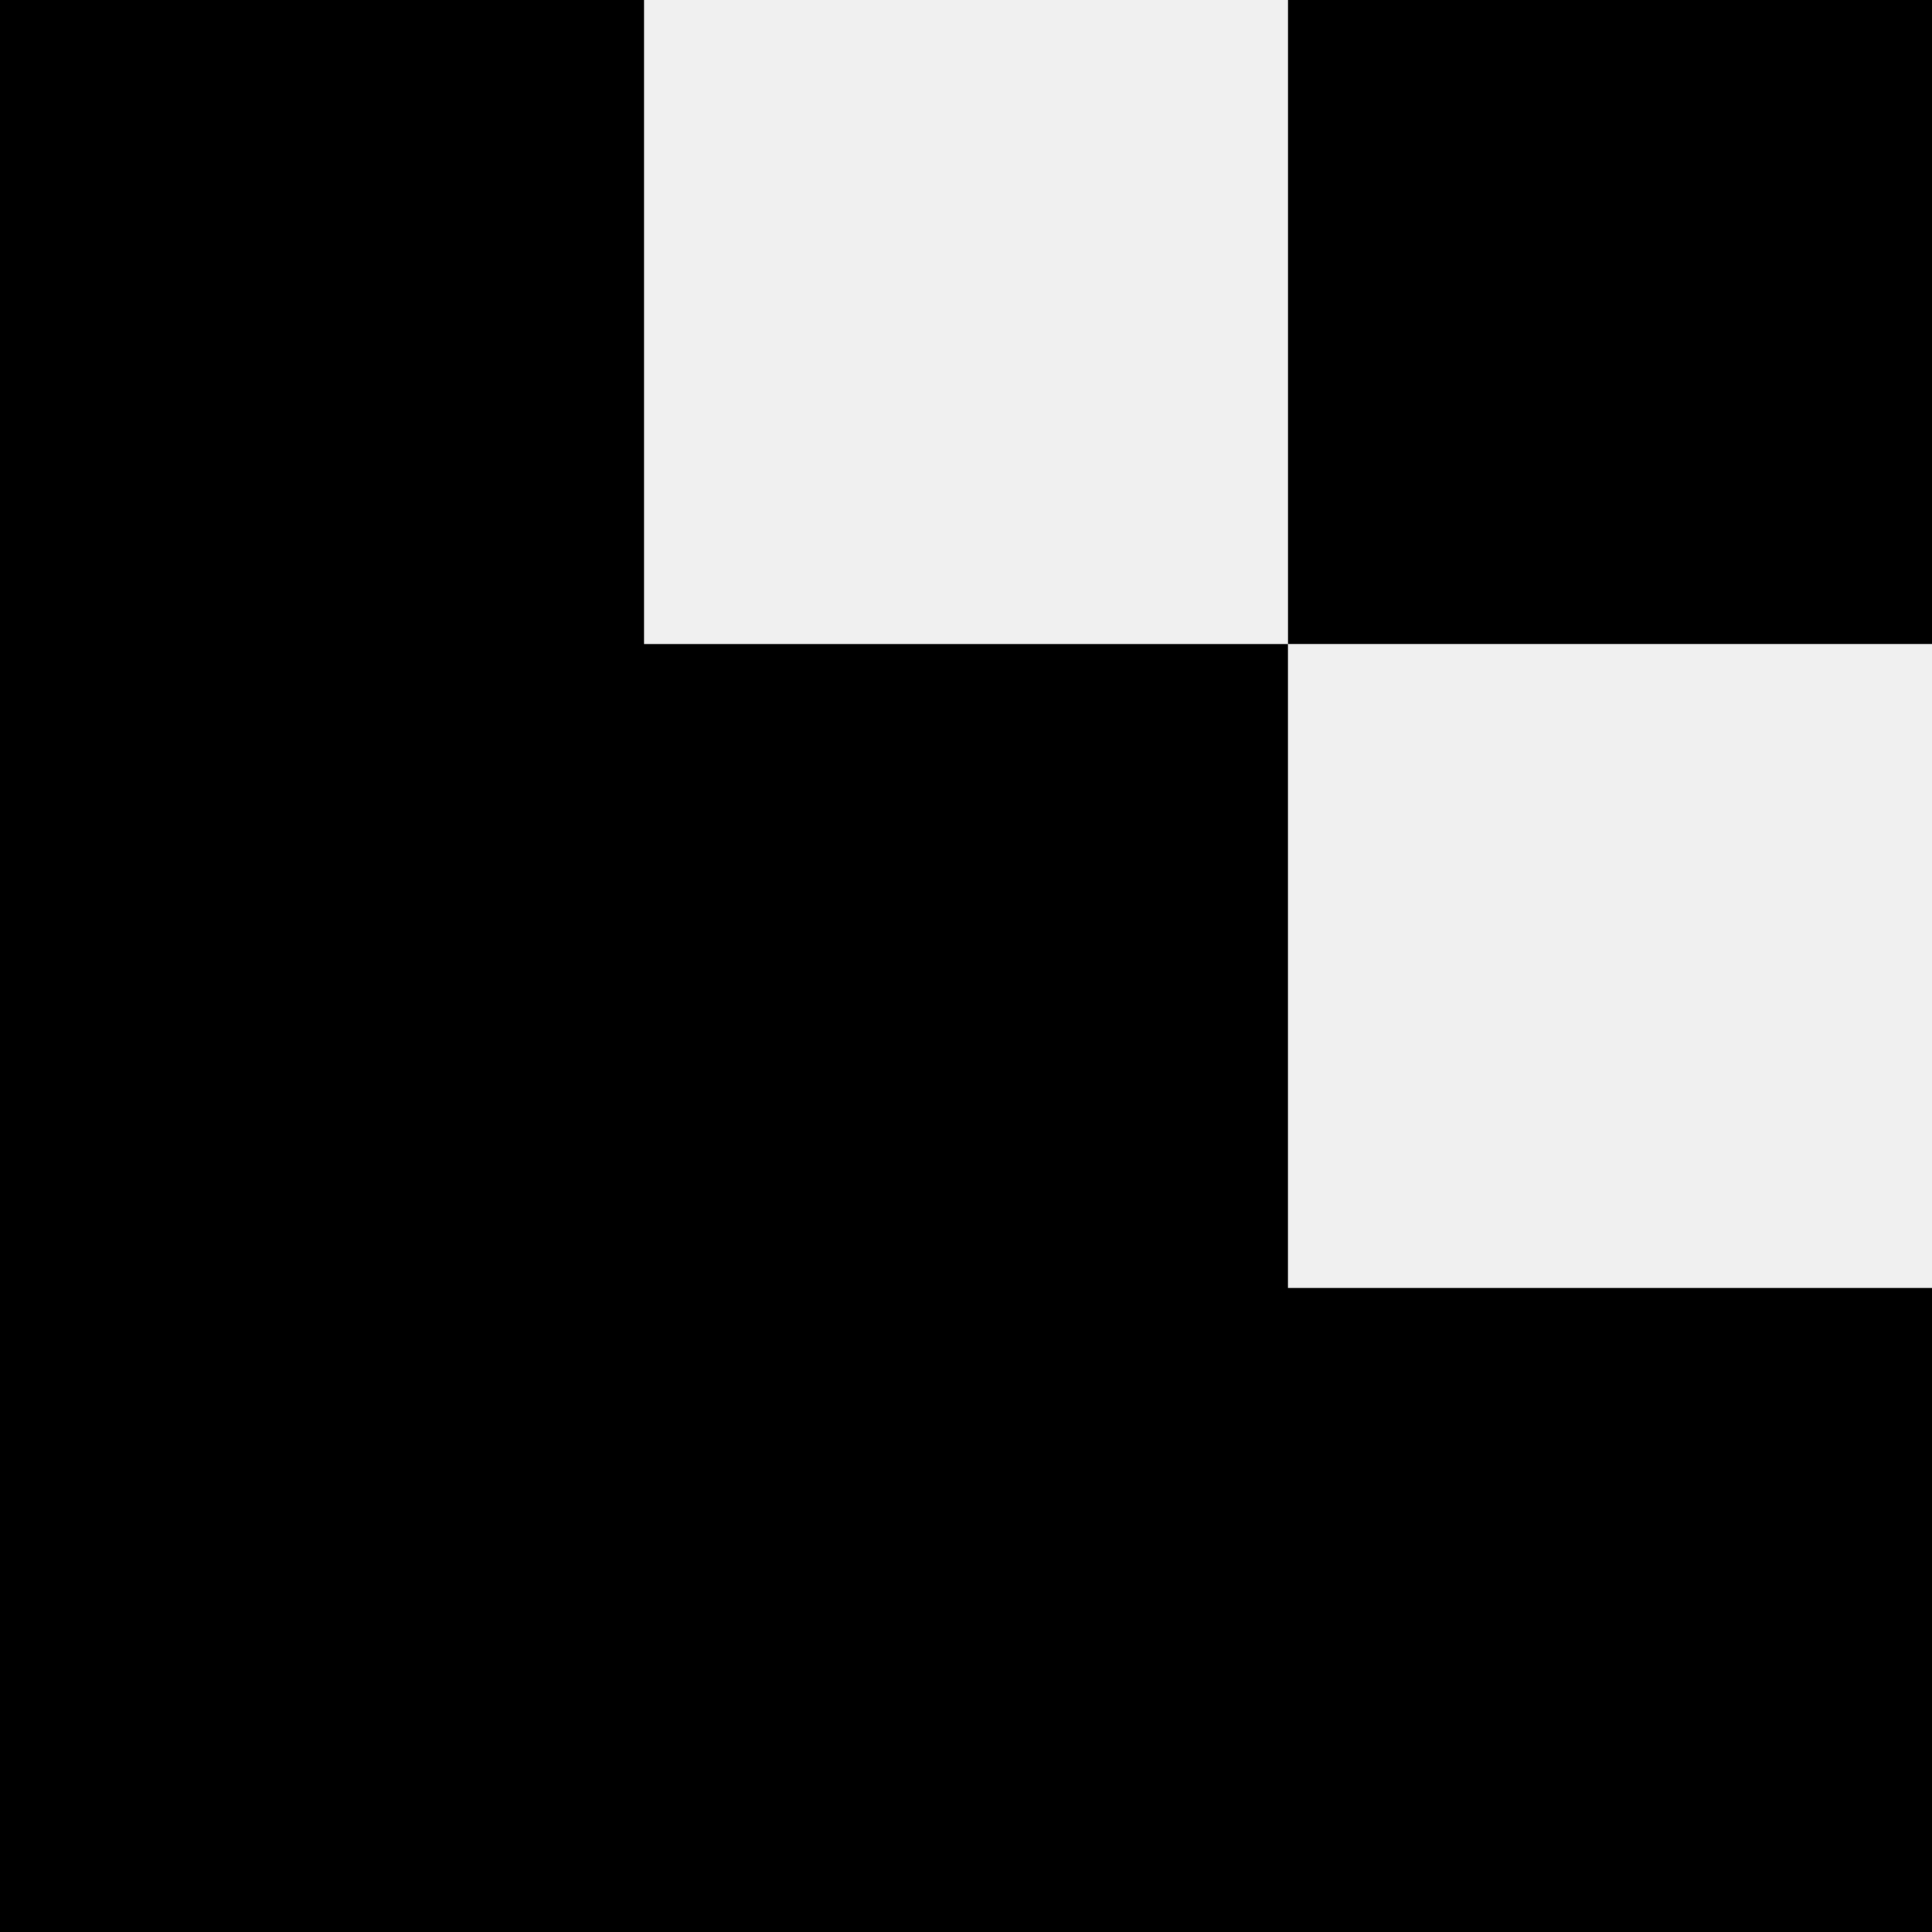
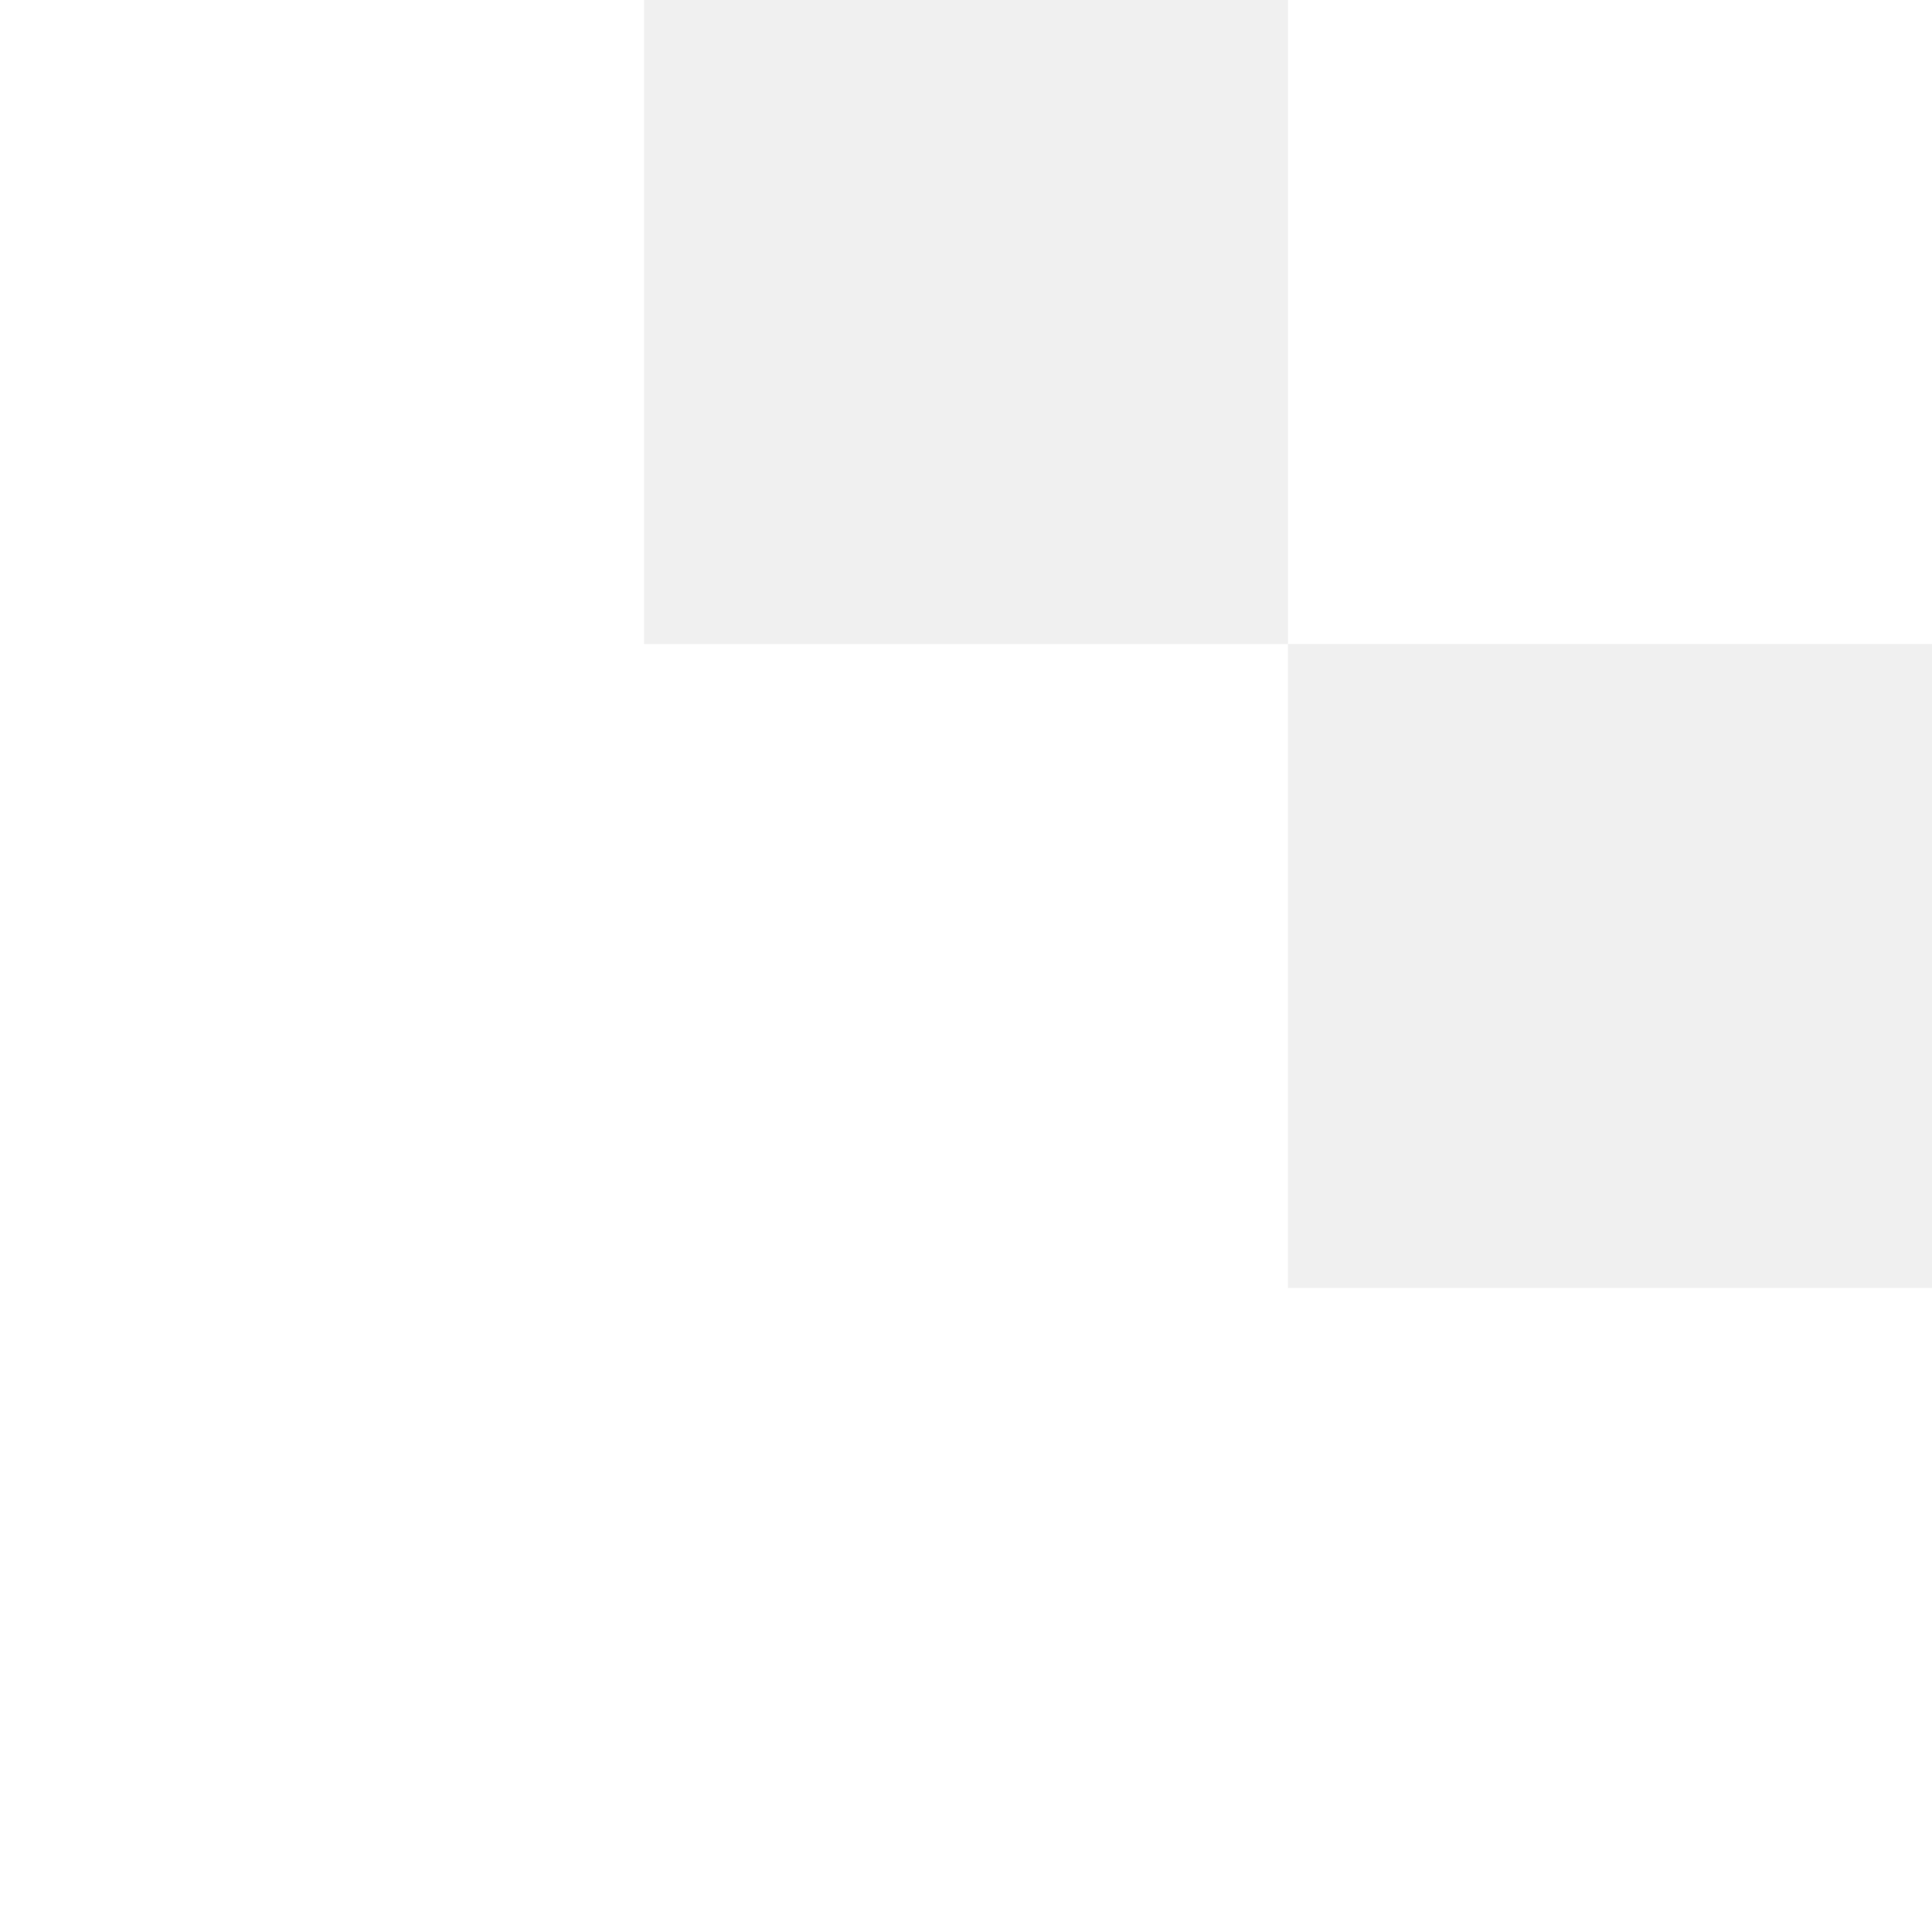
<svg xmlns="http://www.w3.org/2000/svg" width="48" height="48" viewBox="0 0 12.7 12.7" version="1.1" id="svg8">
  <defs id="defs2" />
  <g id="layer1" transform="translate(0,-284.3)">
-     <path style="stroke-width:0.585;fill:#000000" d="M 0 0 L 0 16 L 0 32 L 0 48 L 16 48 L 32 48 L 48 48 L 48 32 L 32 32 L 32 16 L 16 16 L 16 0 L 0 0 z " id="rect3715-7" transform="matrix(0.2645833,0,0,0.2645833,0,284.3)" />
-     <rect id="rect3715-7-1" width="4.233" height="4.233" x="8.467" y="284.3" style="stroke-width:0.155;fill:#000000" />
+     <path style="stroke-width:0.585;fill:#ffffff" d="M 0 0 L 0 16 L 0 32 L 0 48 L 16 48 L 32 48 L 48 48 L 48 32 L 32 32 L 32 16 L 16 16 L 16 0 L 0 0 z " id="rect3715-7" transform="matrix(0.2645833,0,0,0.2645833,0,284.3)" />
+     <rect id="rect3715-7-1" width="4.233" height="4.233" x="8.467" y="284.3" style="stroke-width:0.155;fill:#ffffff" />
  </g>
</svg>
